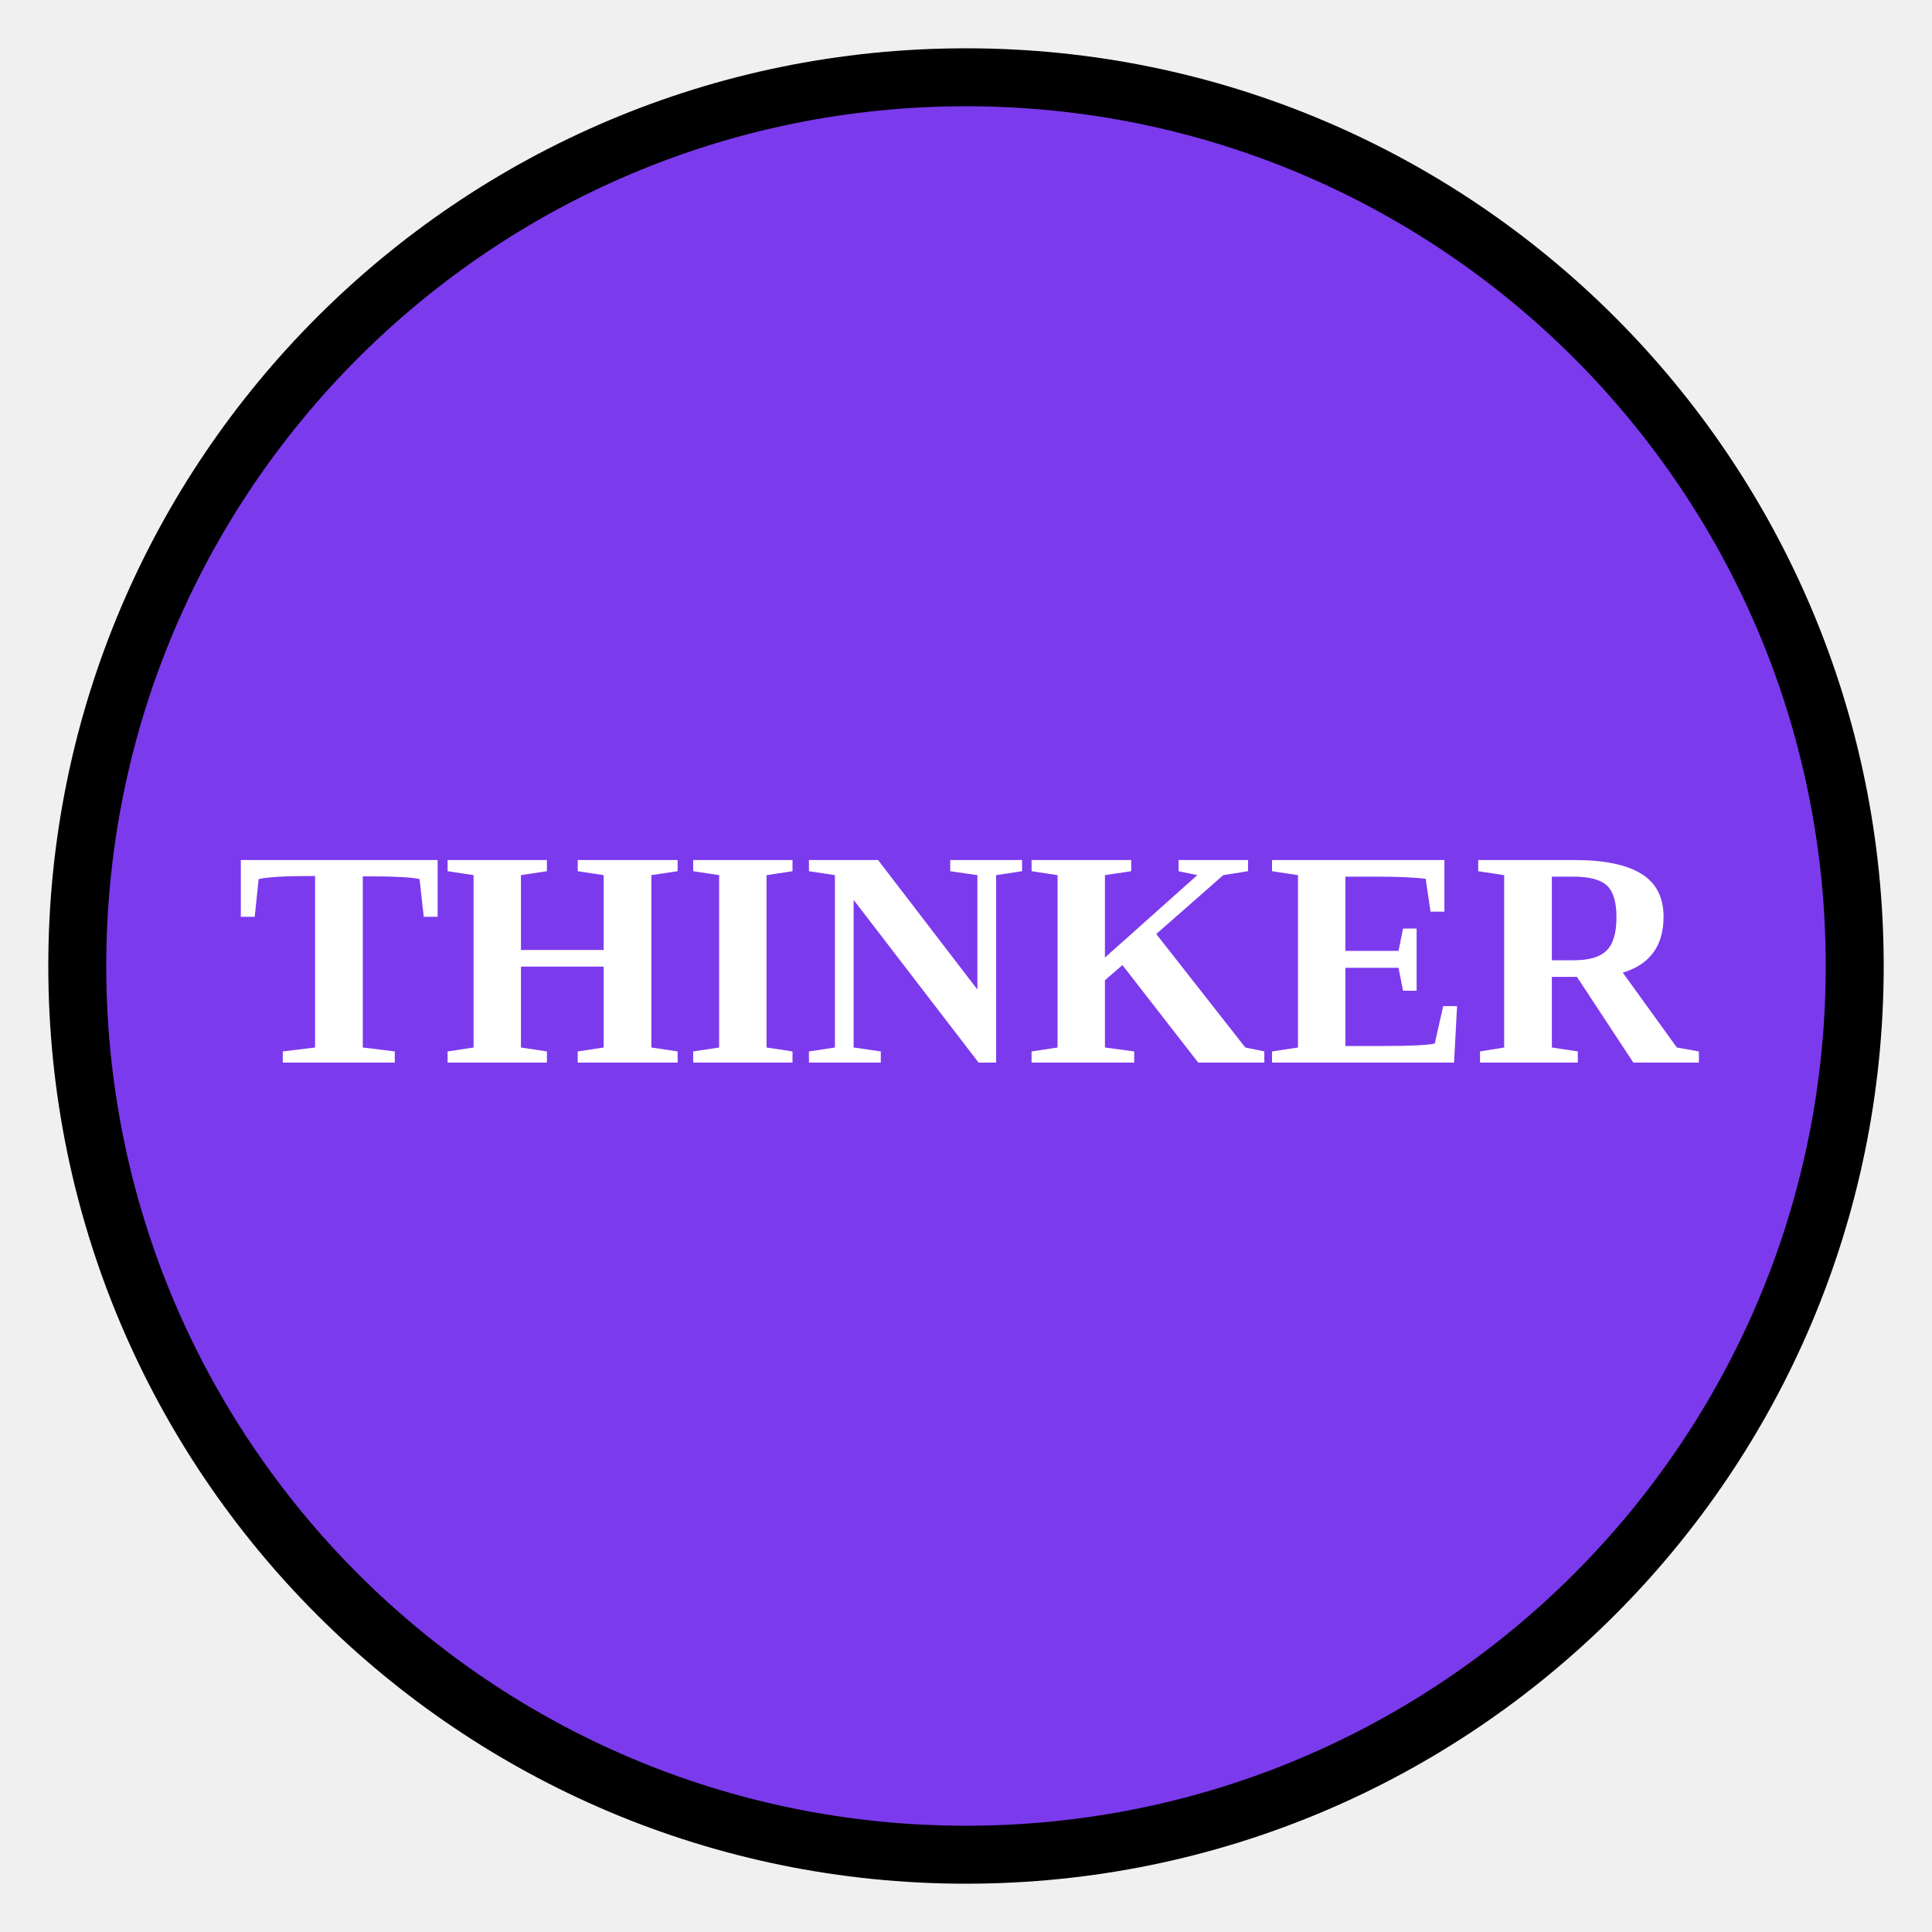
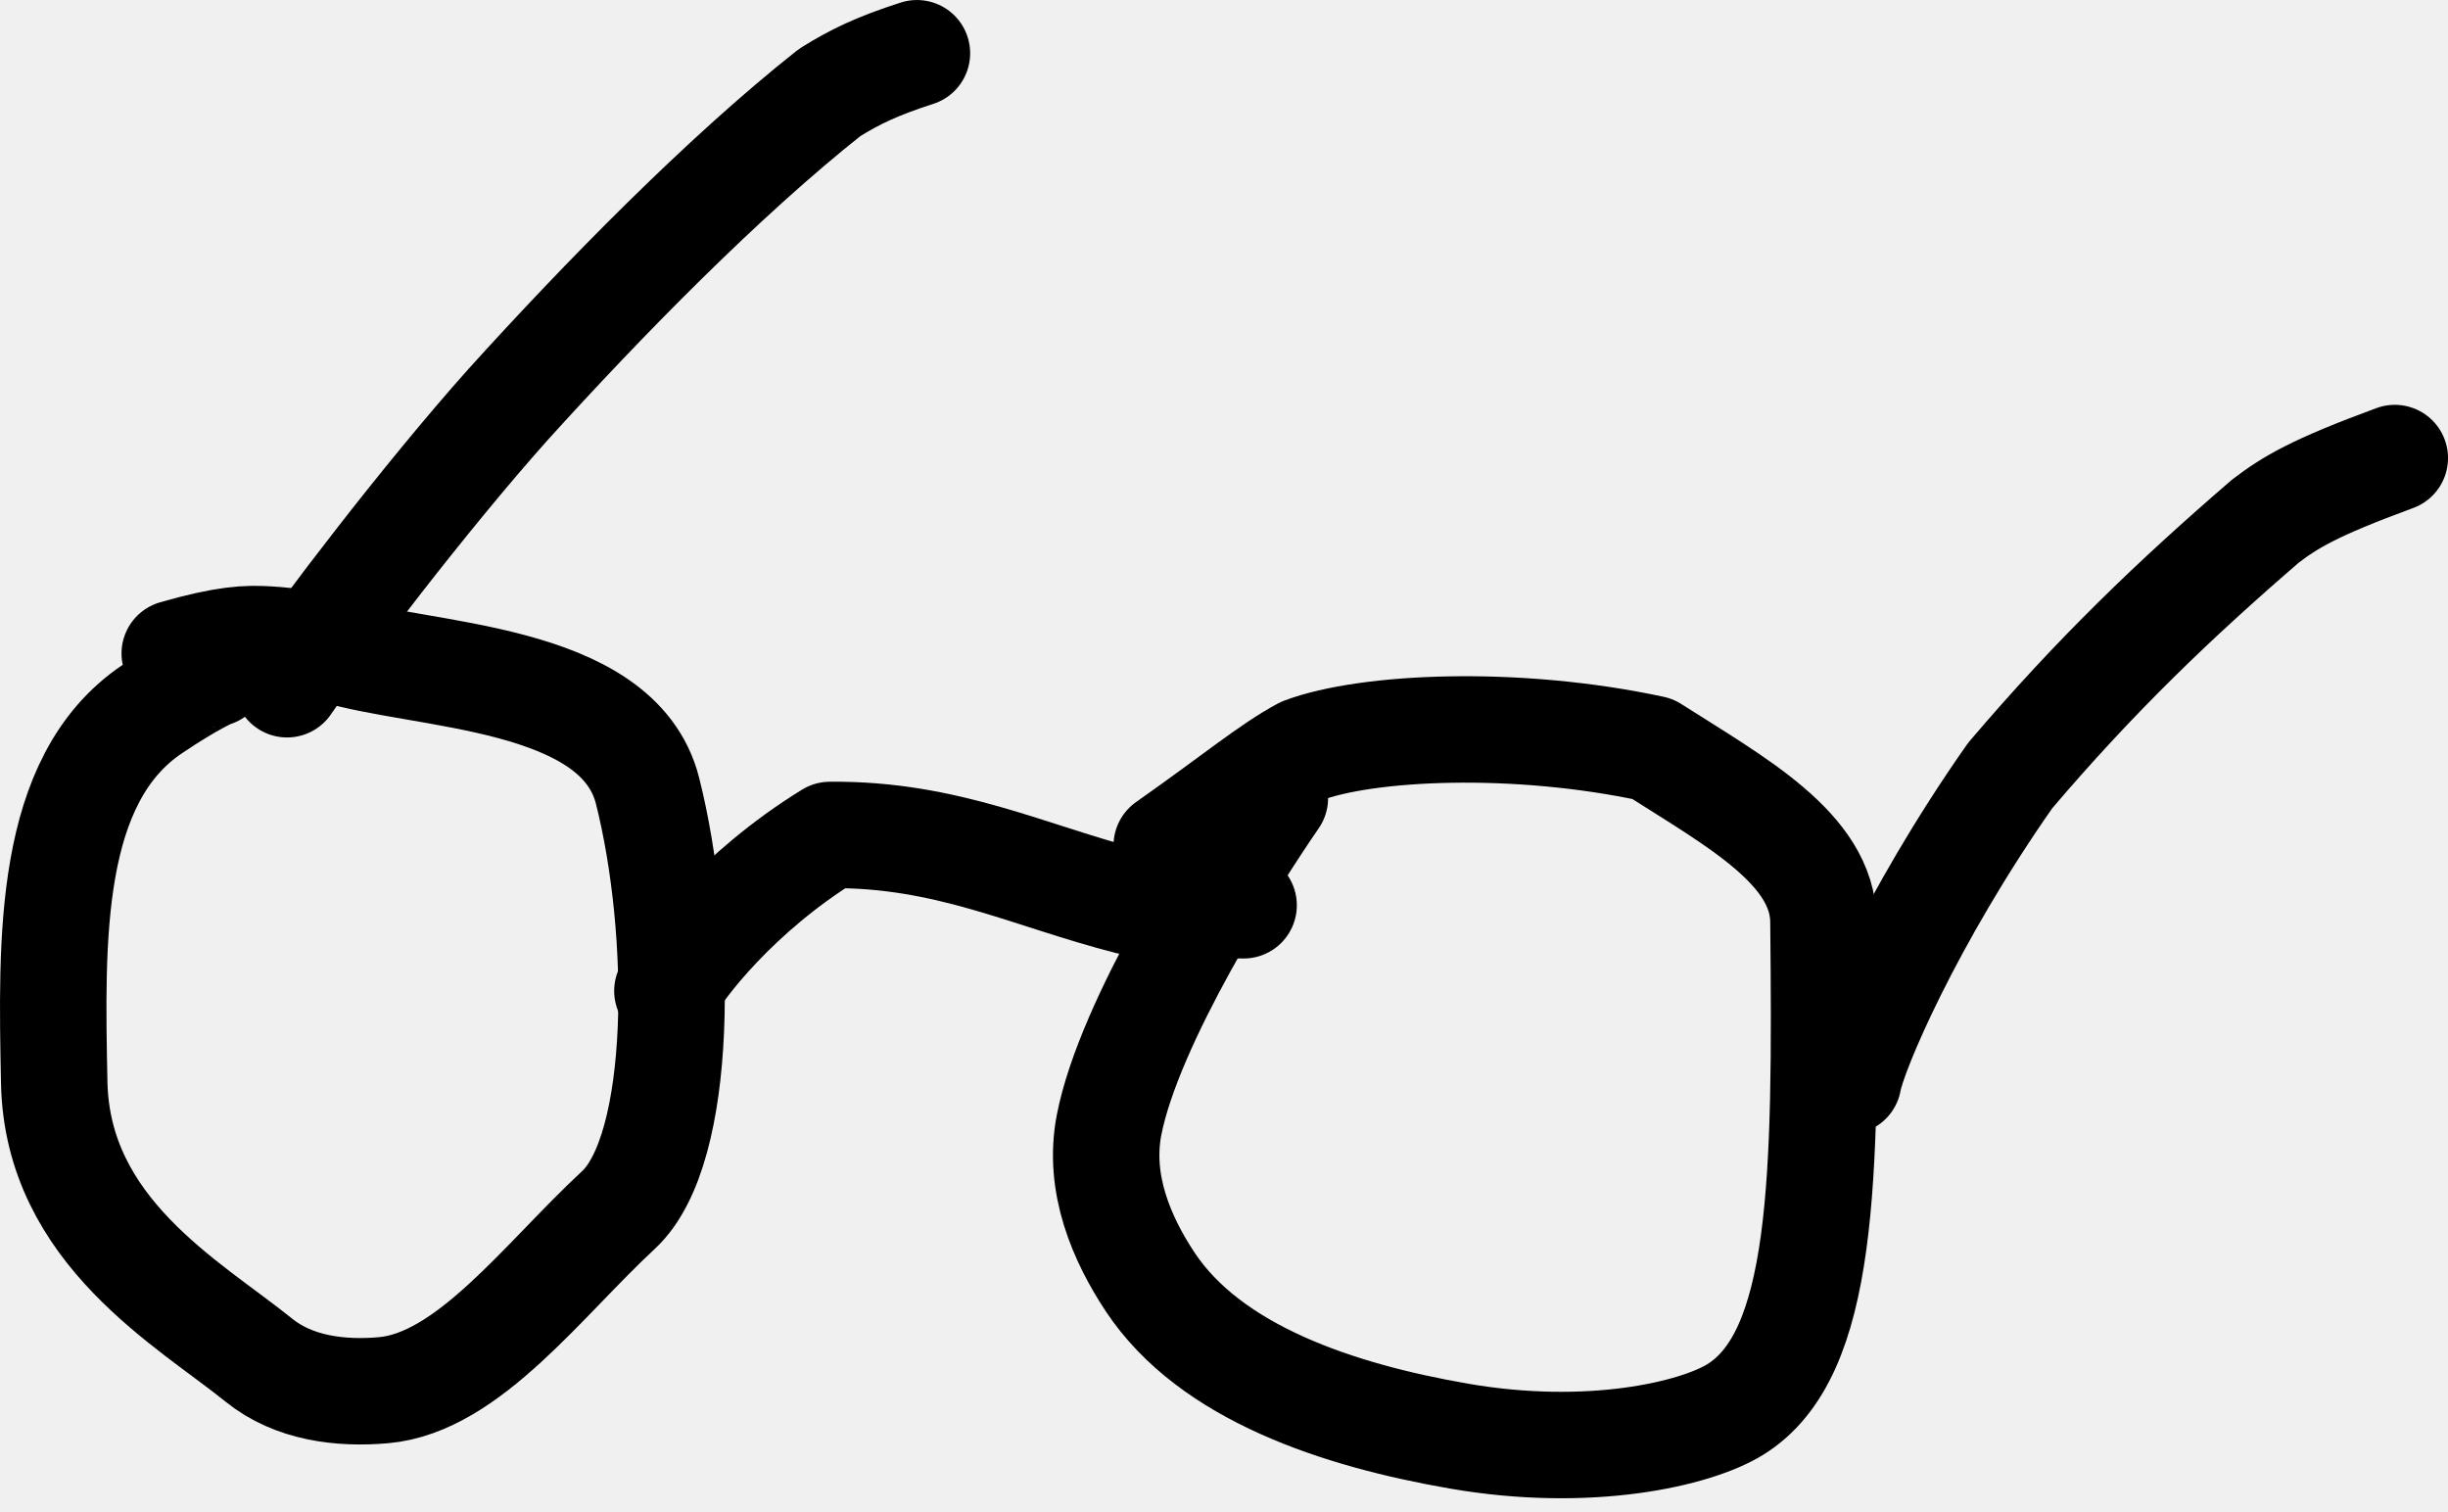
- <svg xmlns="http://www.w3.org/2000/svg" viewBox="0 0 100 100">
-   <circle cx="50" cy="50" r="46" fill="#7C3AED" stroke="black" stroke-width="3" />
-   <text x="50" y="55" text-anchor="middle" font-size="16" font-weight="bold" fill="white">THINKER</text>
+ <svg xmlns="http://www.w3.org/2000/svg" width="115" height="71" viewBox="0 0 115 71" fill="none">
+   <path d="M10.051 31.637C9.979 31.637 8.982 32.074 7.134 33.322C2.23 36.635 2.415 44.116 2.547 50.844C2.684 57.848 8.883 61.241 12.162 63.893C13.794 65.213 15.995 65.483 18.023 65.302C22.001 64.947 25.509 60.123 29.056 56.835C32.134 53.982 32.081 43.732 30.42 37.148C29.031 31.643 19.712 31.816 15.618 30.509C14.587 30.252 13.608 30.101 12.604 30.04C11.601 29.978 10.603 30.01 8.208 30.696" stroke="black" stroke-width="5" stroke-linecap="round" stroke-linejoin="round" />
+   <path d="M31.352 46.547C31.952 45.424 34.623 41.902 38.988 39.221C44.493 39.162 48.37 41.153 53.023 42.34C54.526 42.495 56.445 42.51 58.422 42.524" stroke="black" stroke-width="5" stroke-linecap="round" stroke-linejoin="round" />
+   <path d="M59.891 37.489C57.989 40.254 53.038 47.991 52.099 52.853C51.567 55.607 52.705 58.215 54.031 60.216C56.864 64.492 62.862 66.477 68.546 67.461C74.664 68.52 79.651 67.365 81.519 66.208C85.679 63.633 85.787 55.537 85.66 43.282C85.624 39.861 81.526 37.66 77.638 35.178C71.21 33.792 64.222 34.12 61.213 35.249C59.661 36.08 58.06 37.432 54.809 39.719" stroke="black" stroke-width="5" stroke-linecap="round" stroke-linejoin="round" />
+   <path d="M13.485 32.141C15.068 29.826 19.934 23.402 23.872 18.996C28.295 14.108 33.962 8.311 38.975 4.346C40.154 3.609 41.202 3.103 43.075 2.501" stroke="black" stroke-width="5" stroke-linecap="round" stroke-linejoin="round" />
+   <path d="M86.825 50.782C87.052 49.43 89.701 43.175 94.431 36.432C98.46 31.693 102.169 28.148 106.423 24.479C107.581 23.597 108.692 22.917 112.501 21.516" stroke="black" stroke-width="5" stroke-linecap="round" stroke-linejoin="round" />
</svg>
